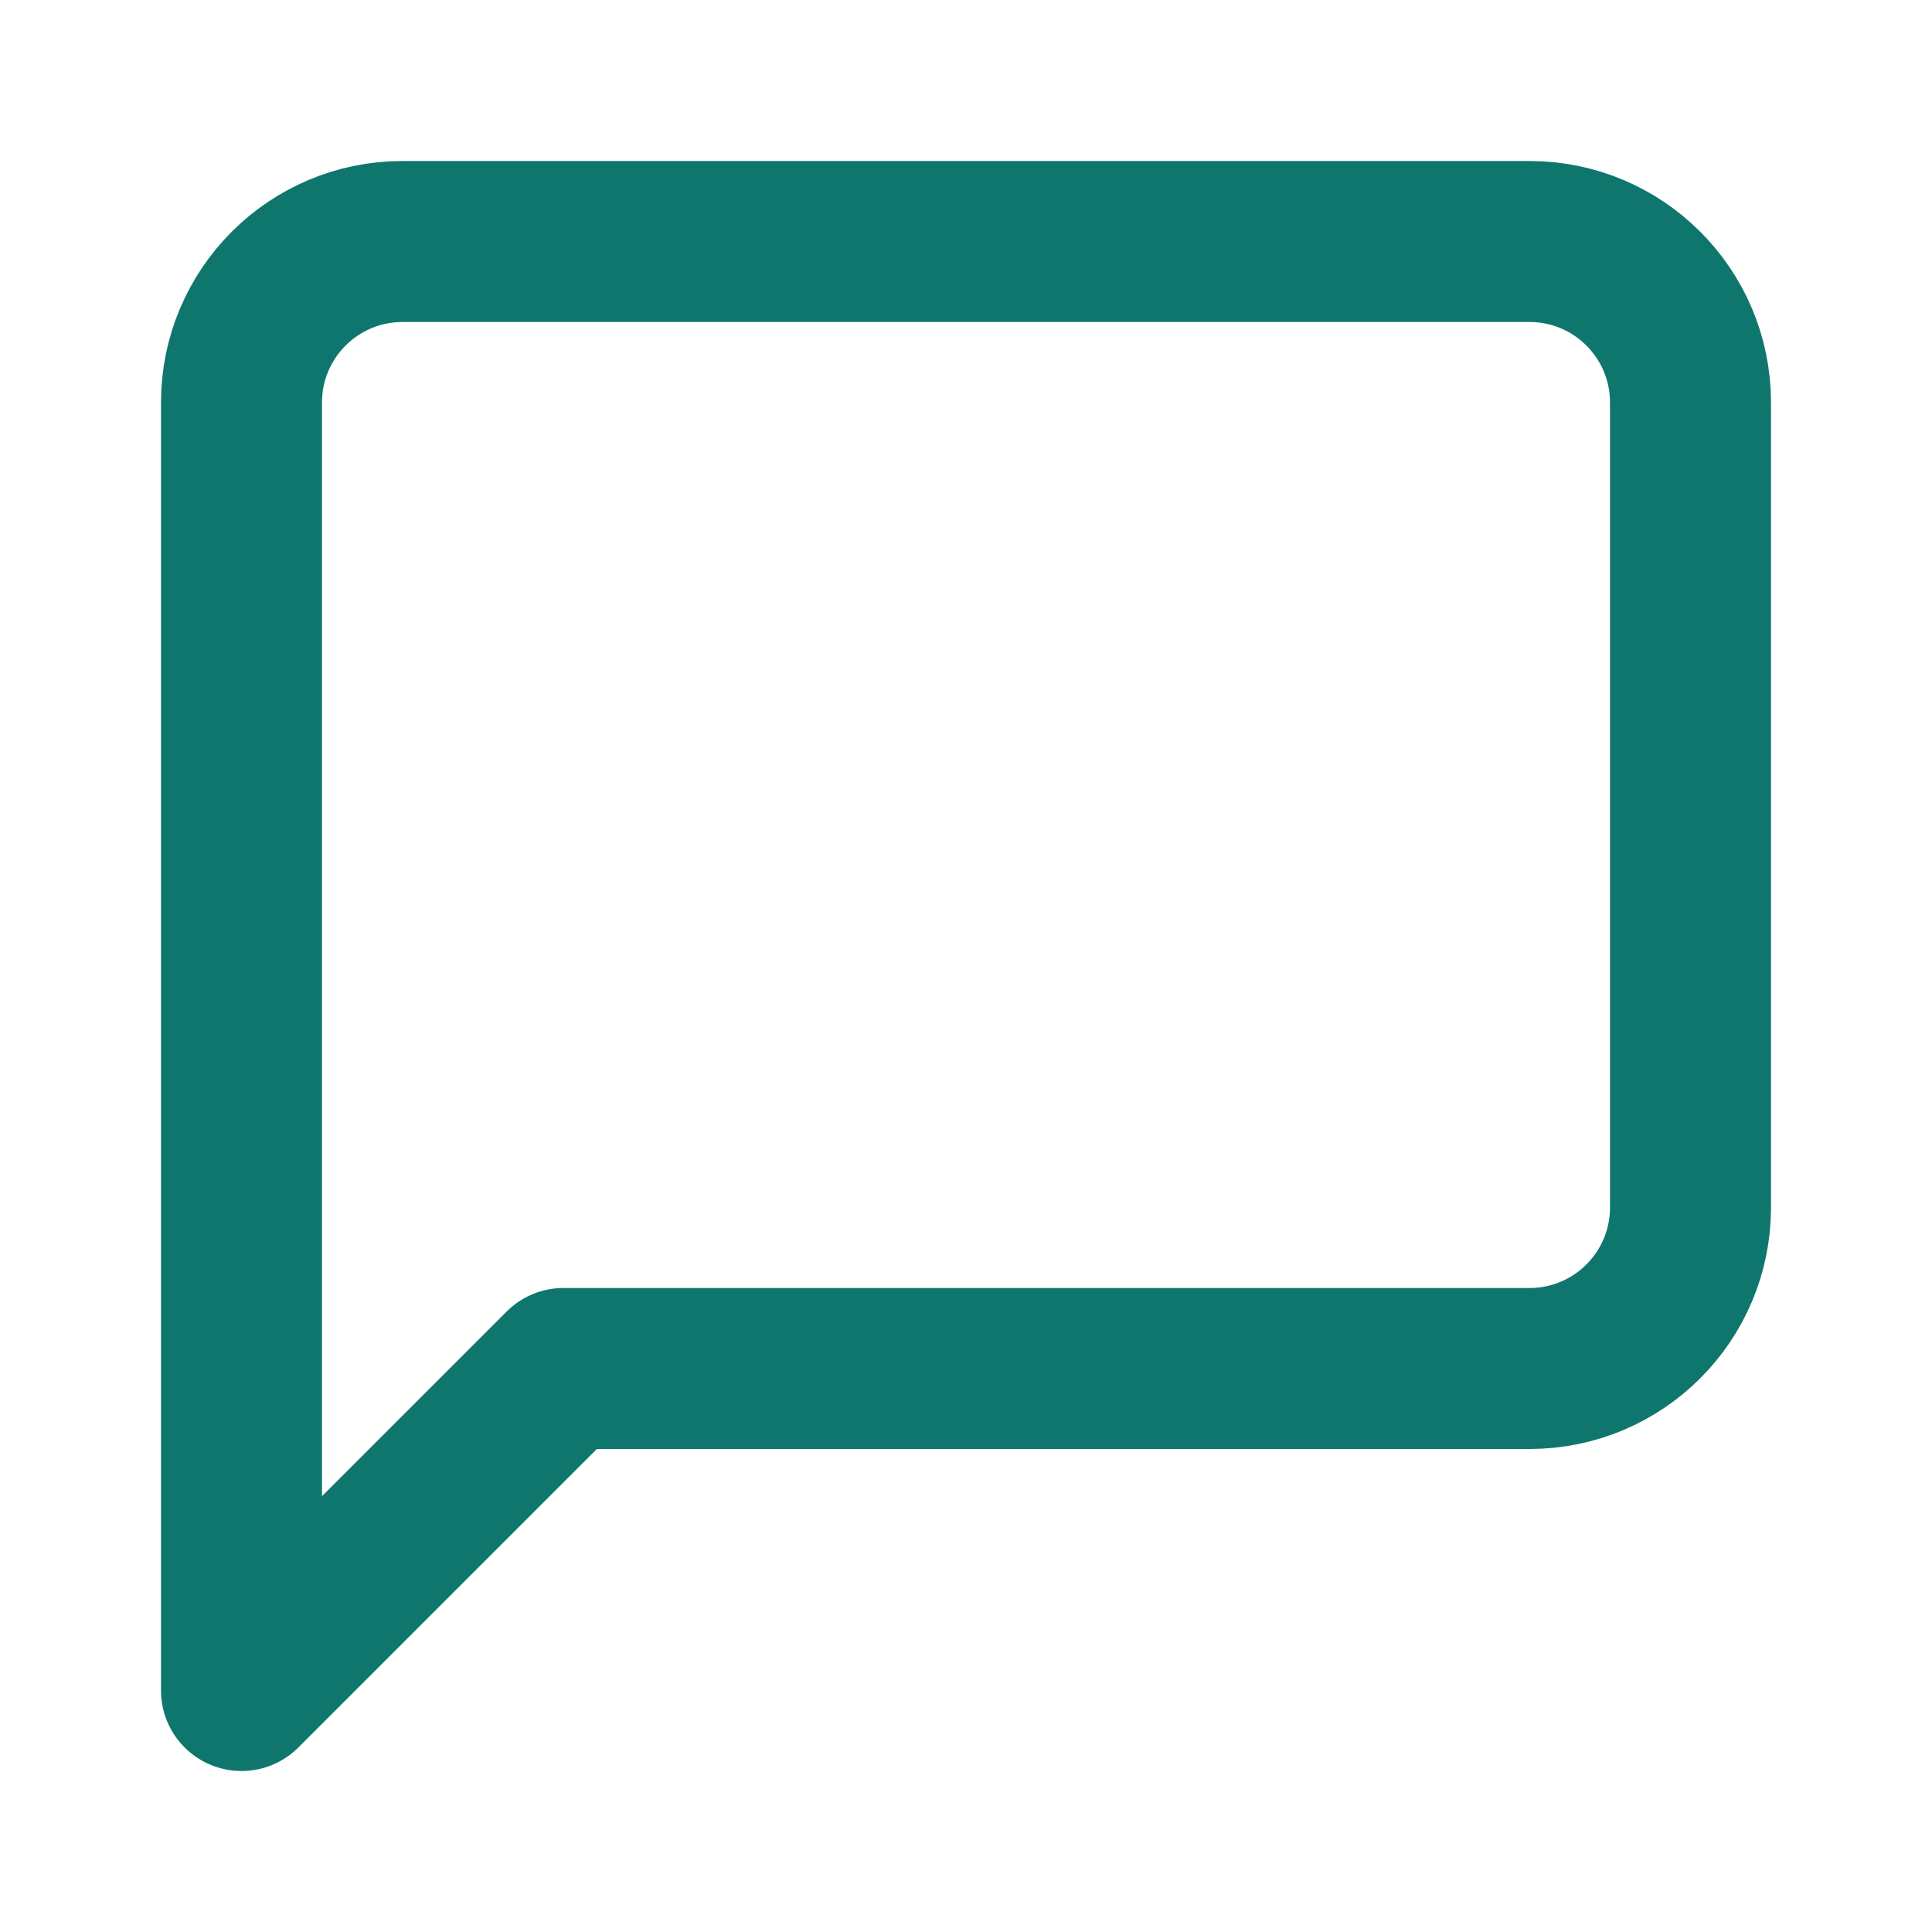
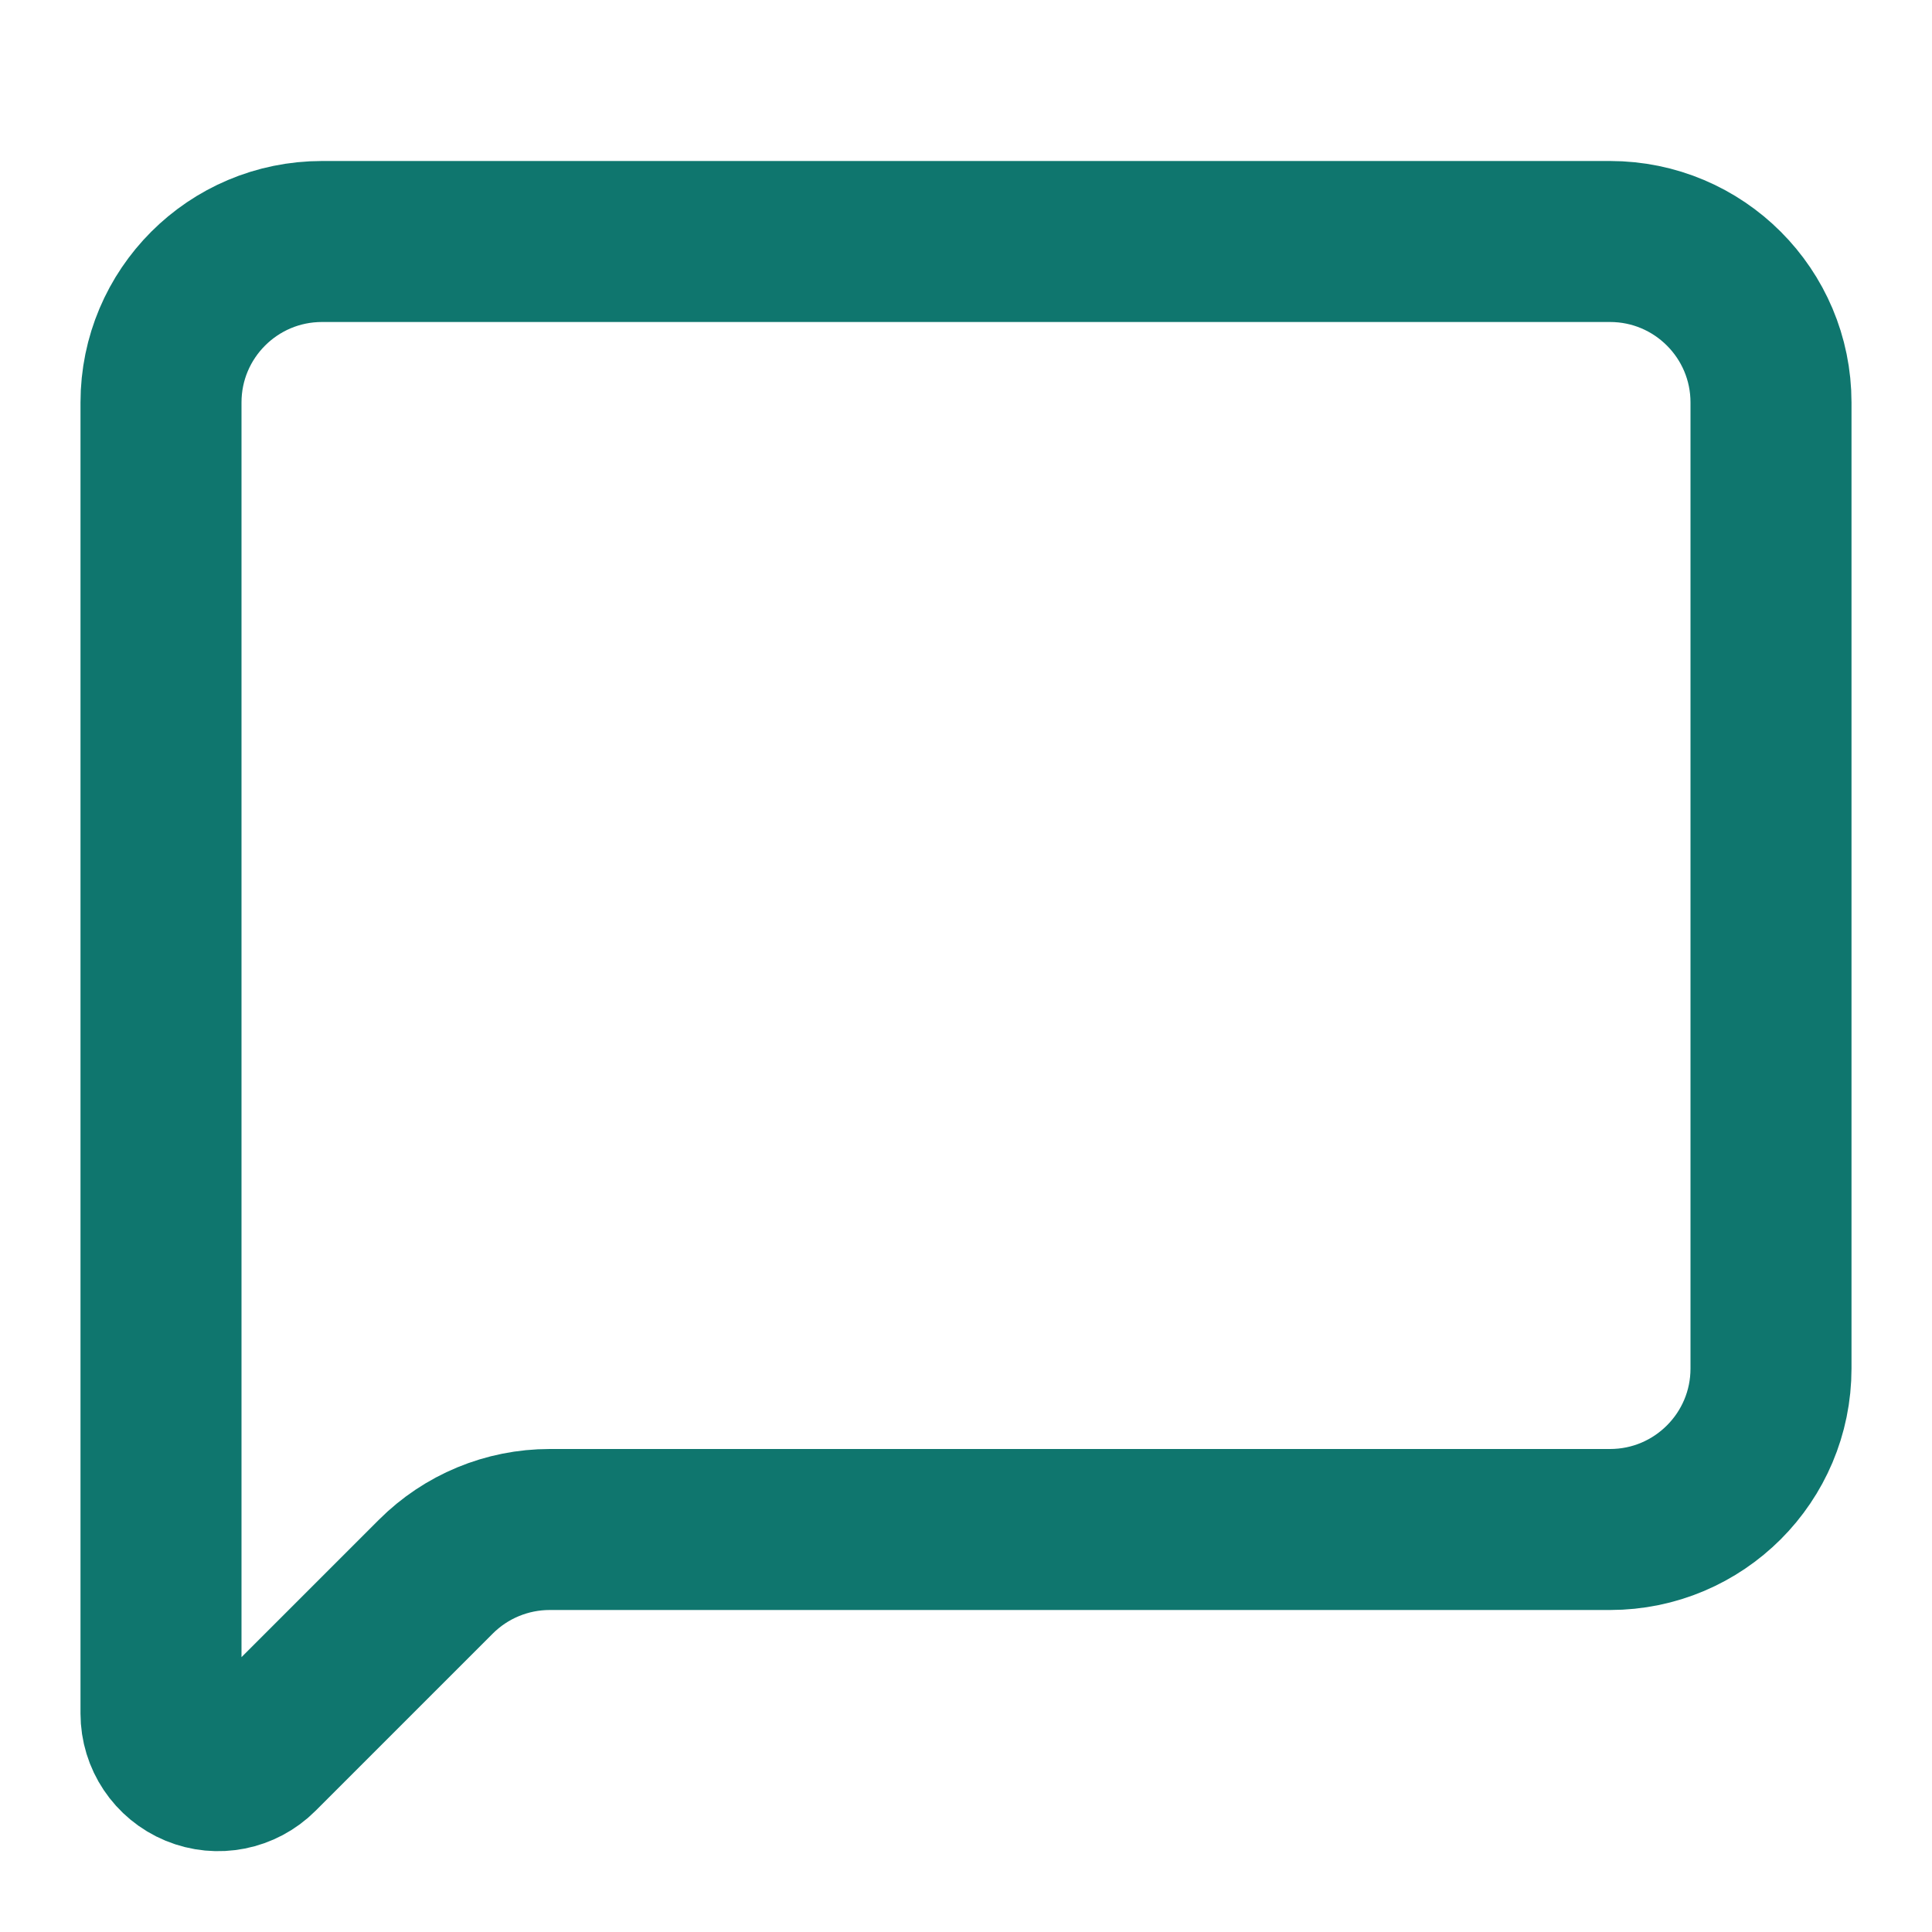
<svg xmlns="http://www.w3.org/2000/svg" viewBox="0 0 24 24" fill="none" stroke="#0F766E" stroke-width="2" stroke-linecap="round" stroke-linejoin="round">
-   <path d="M21 15a2 2 0 0 1-2 2H7l-4 4V5a2 2 0 0 1 2-2h14a2 2 0 0 1 2 2z" />
+   <path d="M22 17a2 2 0 0 1-2 2H6.828a2 2 0 0 0-1.414.586l-2.202 2.202A.71.71 0 0 1 2 21.286V5a2 2 0 0 1 2-2h16a2 2 0 0 1 2 2z" />
</svg>
